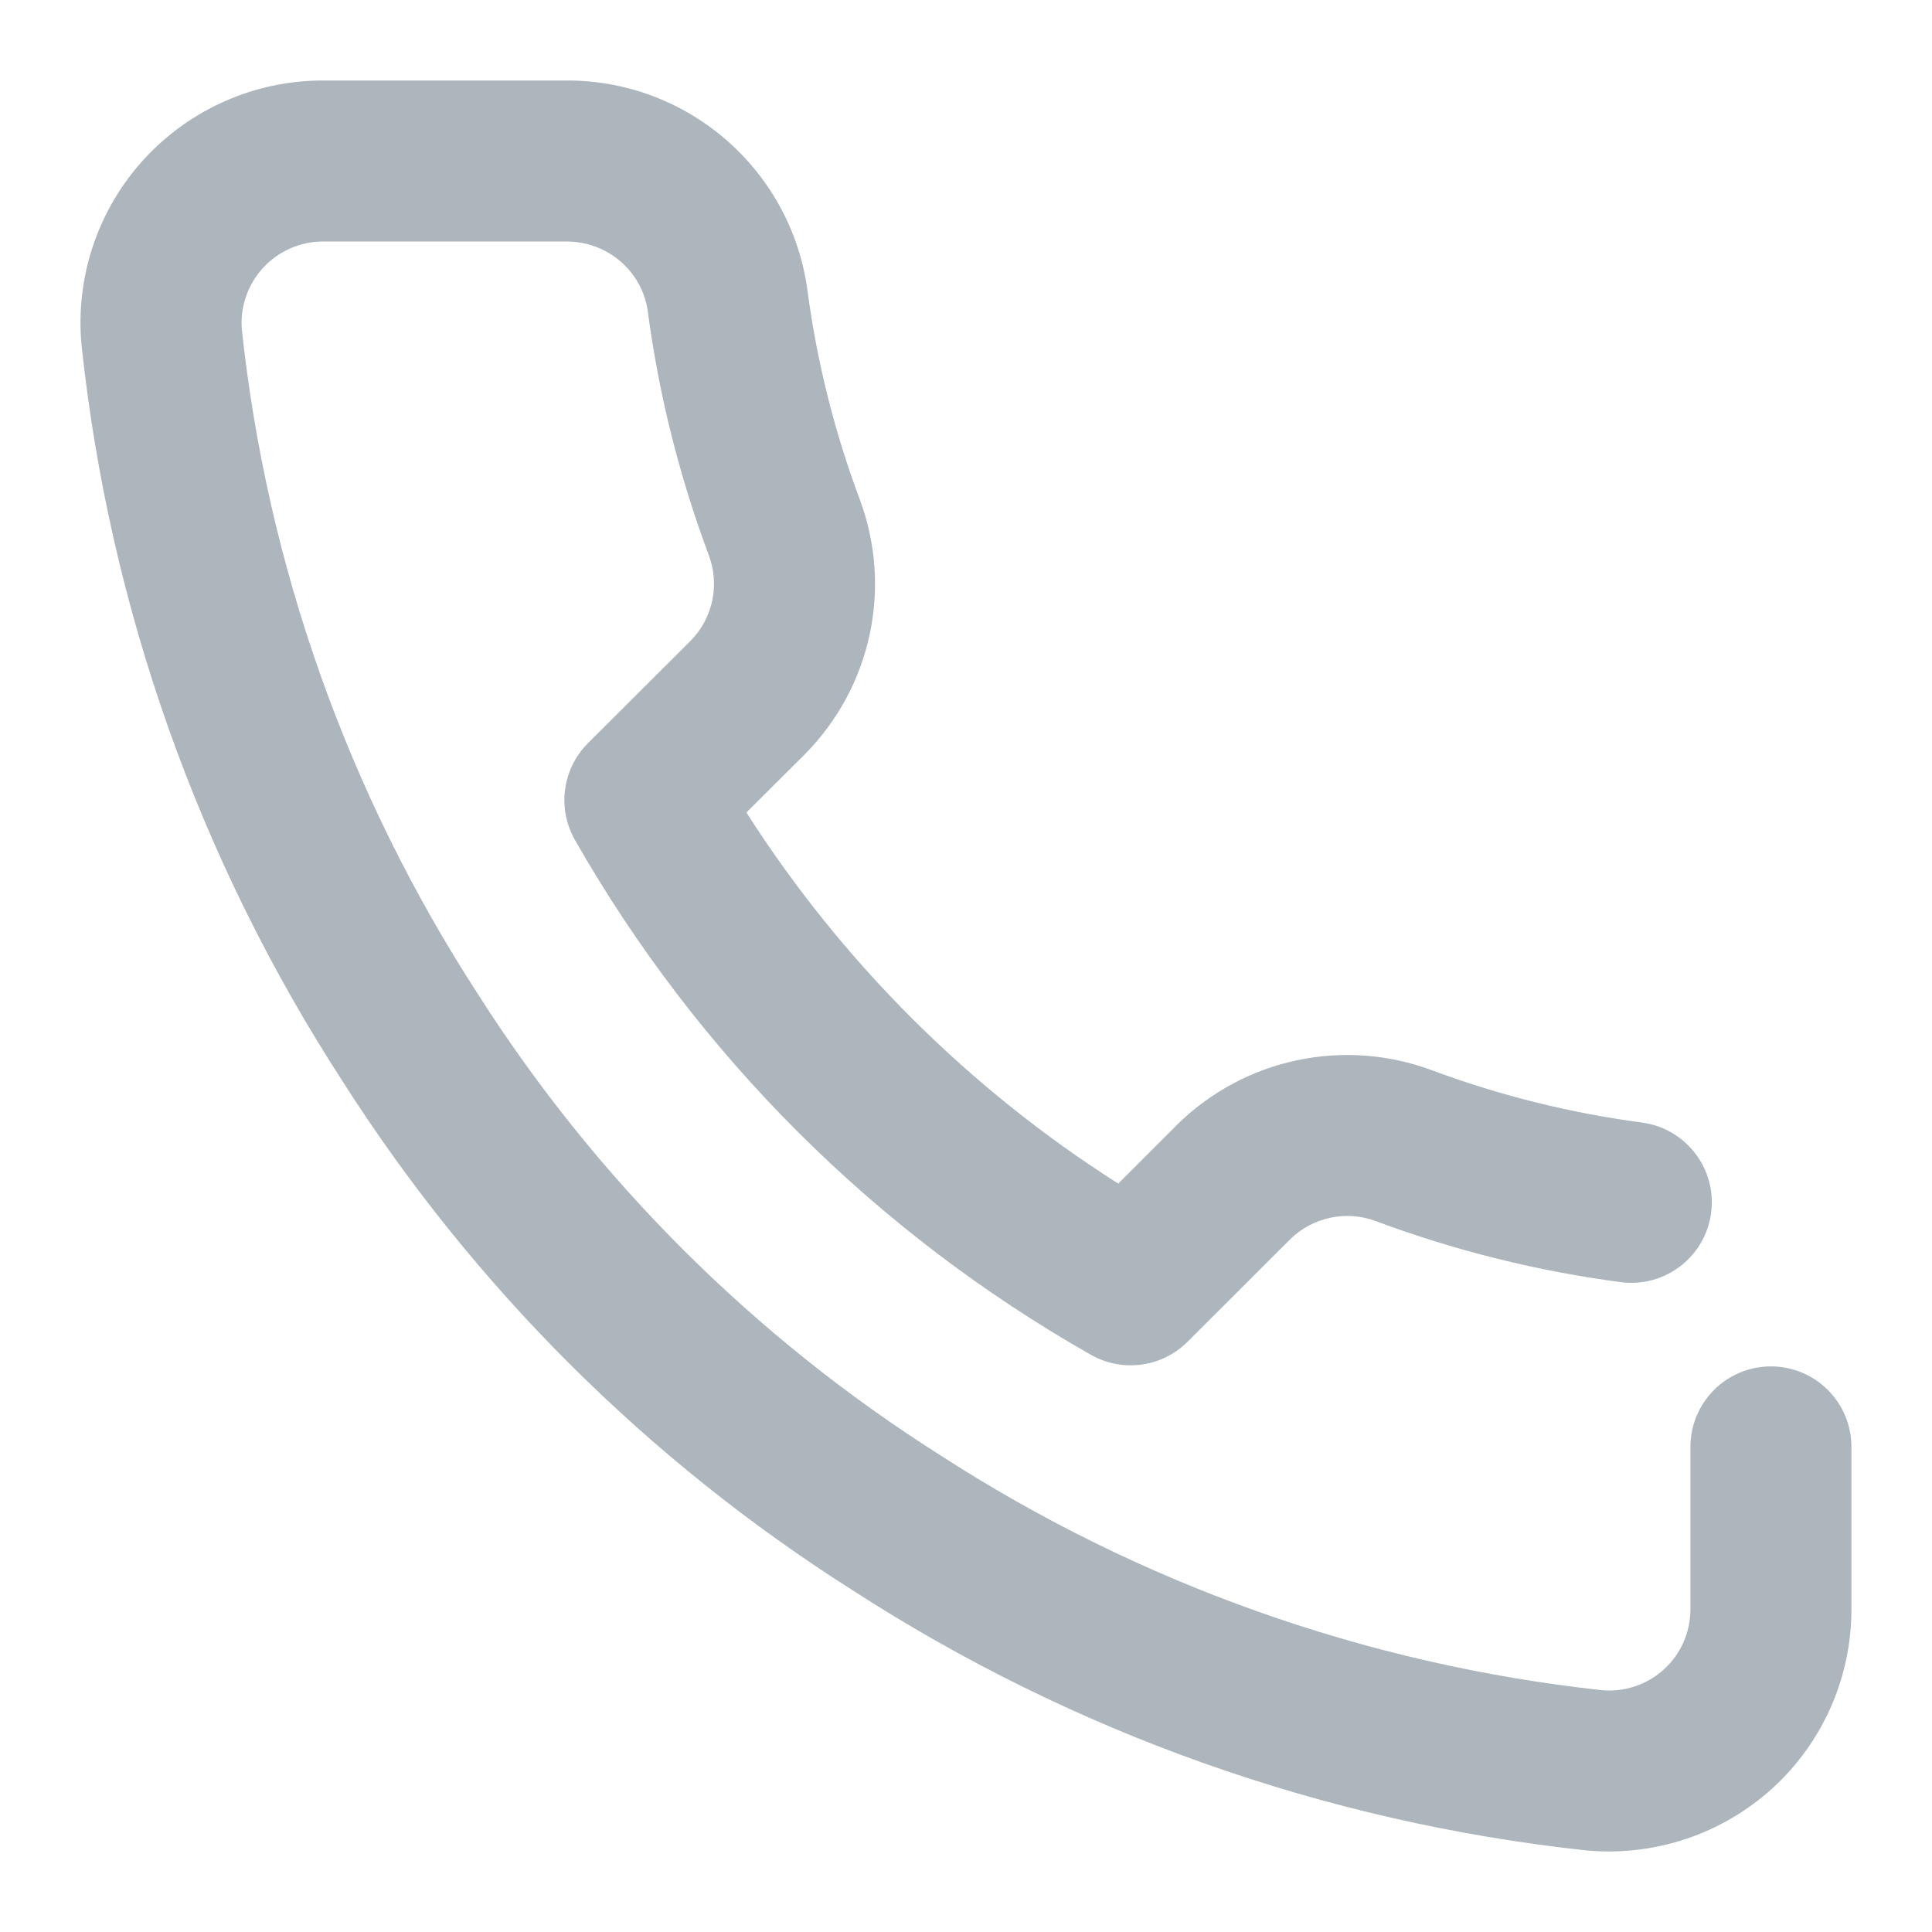
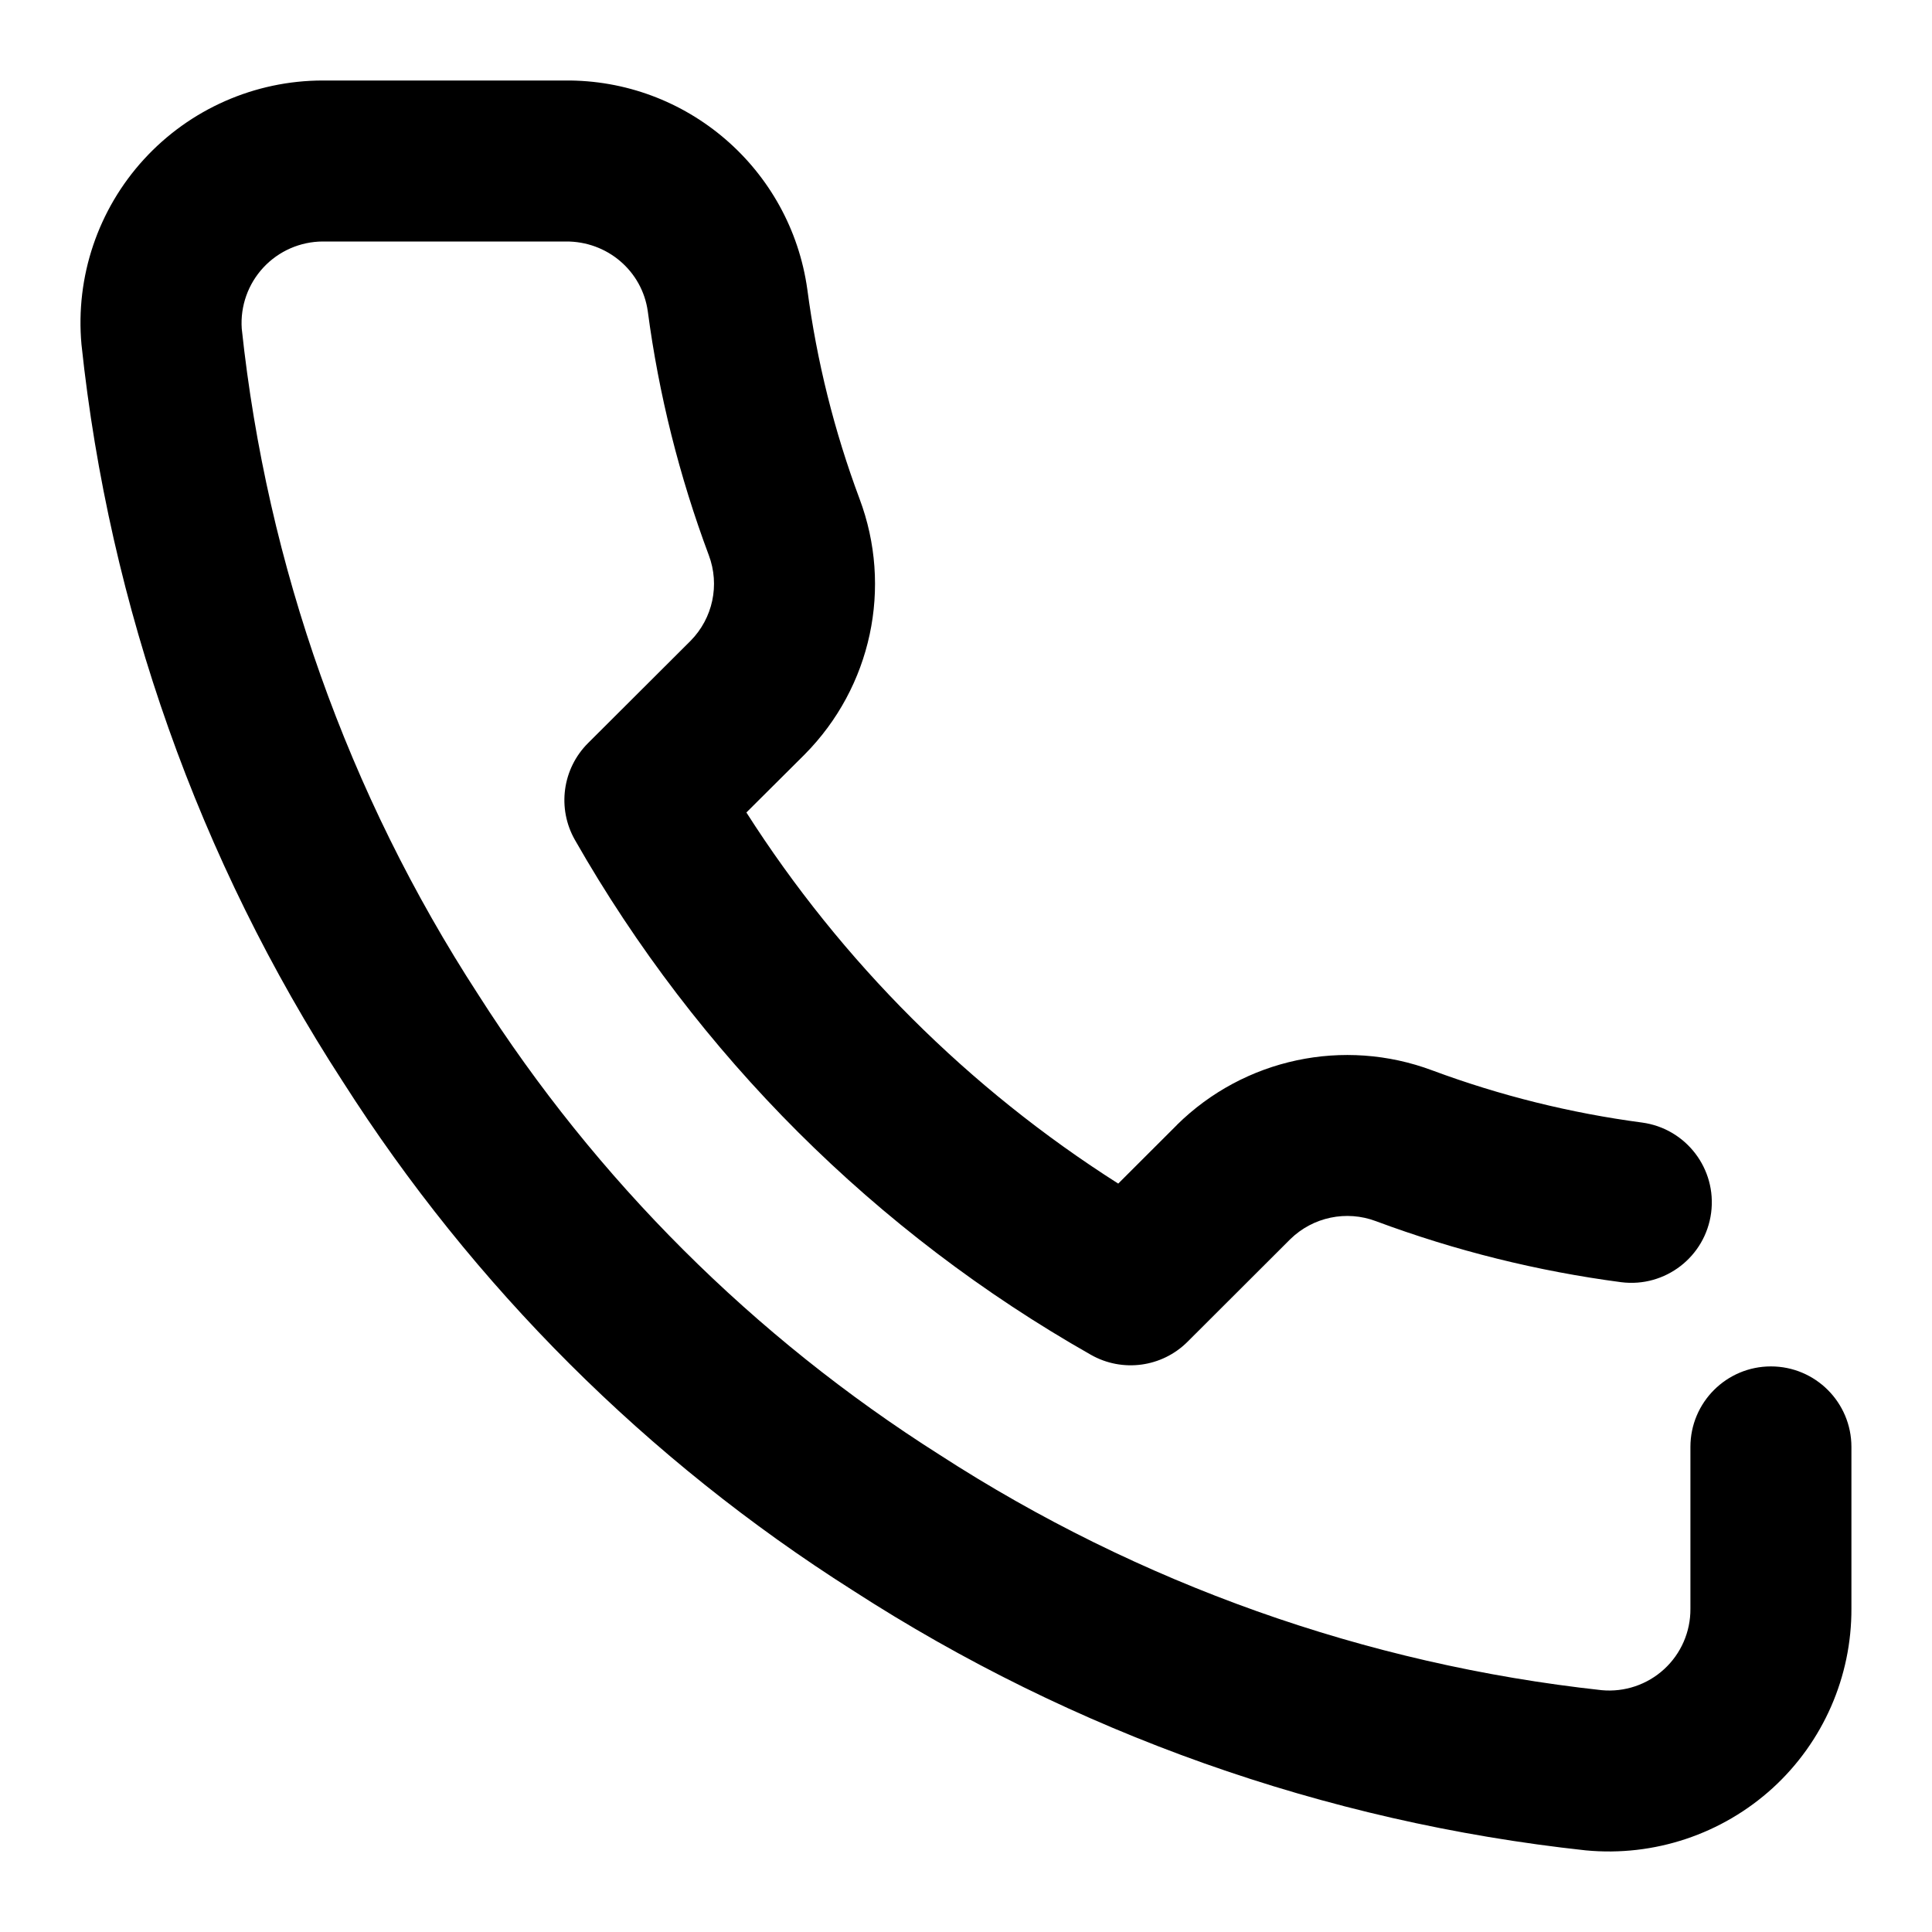
<svg xmlns="http://www.w3.org/2000/svg" width="24" height="24" viewBox="0 0 24 24">
-   <path d="M14.62 13.974a3.013 3.013 0 0 1 3.173-.677c.842.313 1.716.53 2.607.648a1 1 0 0 1-.26 1.983 13.938 13.938 0 0 1-3.047-.758 1.012 1.012 0 0 0-1.064.223l-1.277 1.275a1 1 0 0 1-1.2.162 17.074 17.074 0 0 1-6.41-6.396 1 1 0 0 1 .163-1.203l1.273-1.27c.277-.28.366-.695.227-1.064-.367-.982-.622-2.001-.758-3.03-.07-.5-.503-.872-1.02-.867H4.01a1.013 1.013 0 0 0-1.007 1.082 18.846 18.846 0 0 0 2.936 8.27 18.6 18.6 0 0 0 5.733 5.72 18.91 18.91 0 0 0 8.225 2.924 1.008 1.008 0 0 0 1.102-1.011v-2.011a1 1 0 1 1 2 0v2.006a3.005 3.005 0 0 1-.976 2.23 3.023 3.023 0 0 1-2.324.776 20.916 20.916 0 0 1-9.106-3.23 20.58 20.58 0 0 1-6.336-6.322 20.85 20.85 0 0 1-3.245-9.156 3.005 3.005 0 0 1 .776-2.299A3.014 3.014 0 0 1 4.009 1h3.007a3.012 3.012 0 0 1 3.013 2.596c.117.889.335 1.761.648 2.599.414 1.1.15 2.339-.682 3.178l-.723.72a15.074 15.074 0 0 0 4.619 4.61l.729-.728z" fill="#ADB5BD" fill-rule="evenodd" />
+   <path d="M14.62 13.974a3.013 3.013 0 0 1 3.173-.677c.842.313 1.716.53 2.607.648a1 1 0 0 1-.26 1.983 13.938 13.938 0 0 1-3.047-.758 1.012 1.012 0 0 0-1.064.223l-1.277 1.275a1 1 0 0 1-1.2.162 17.074 17.074 0 0 1-6.41-6.396 1 1 0 0 1 .163-1.203l1.273-1.27c.277-.28.366-.695.227-1.064-.367-.982-.622-2.001-.758-3.03-.07-.5-.503-.872-1.02-.867H4.01a1.013 1.013 0 0 0-1.007 1.082 18.846 18.846 0 0 0 2.936 8.27 18.6 18.6 0 0 0 5.733 5.72 18.91 18.91 0 0 0 8.225 2.924 1.008 1.008 0 0 0 1.102-1.011v-2.011a1 1 0 1 1 2 0v2.006a3.005 3.005 0 0 1-.976 2.23 3.023 3.023 0 0 1-2.324.776 20.916 20.916 0 0 1-9.106-3.23 20.58 20.58 0 0 1-6.336-6.322 20.85 20.85 0 0 1-3.245-9.156 3.005 3.005 0 0 1 .776-2.299A3.014 3.014 0 0 1 4.009 1h3.007a3.012 3.012 0 0 1 3.013 2.596c.117.889.335 1.761.648 2.599.414 1.1.15 2.339-.682 3.178l-.723.72a15.074 15.074 0 0 0 4.619 4.61l.729-.728z" />
</svg>
